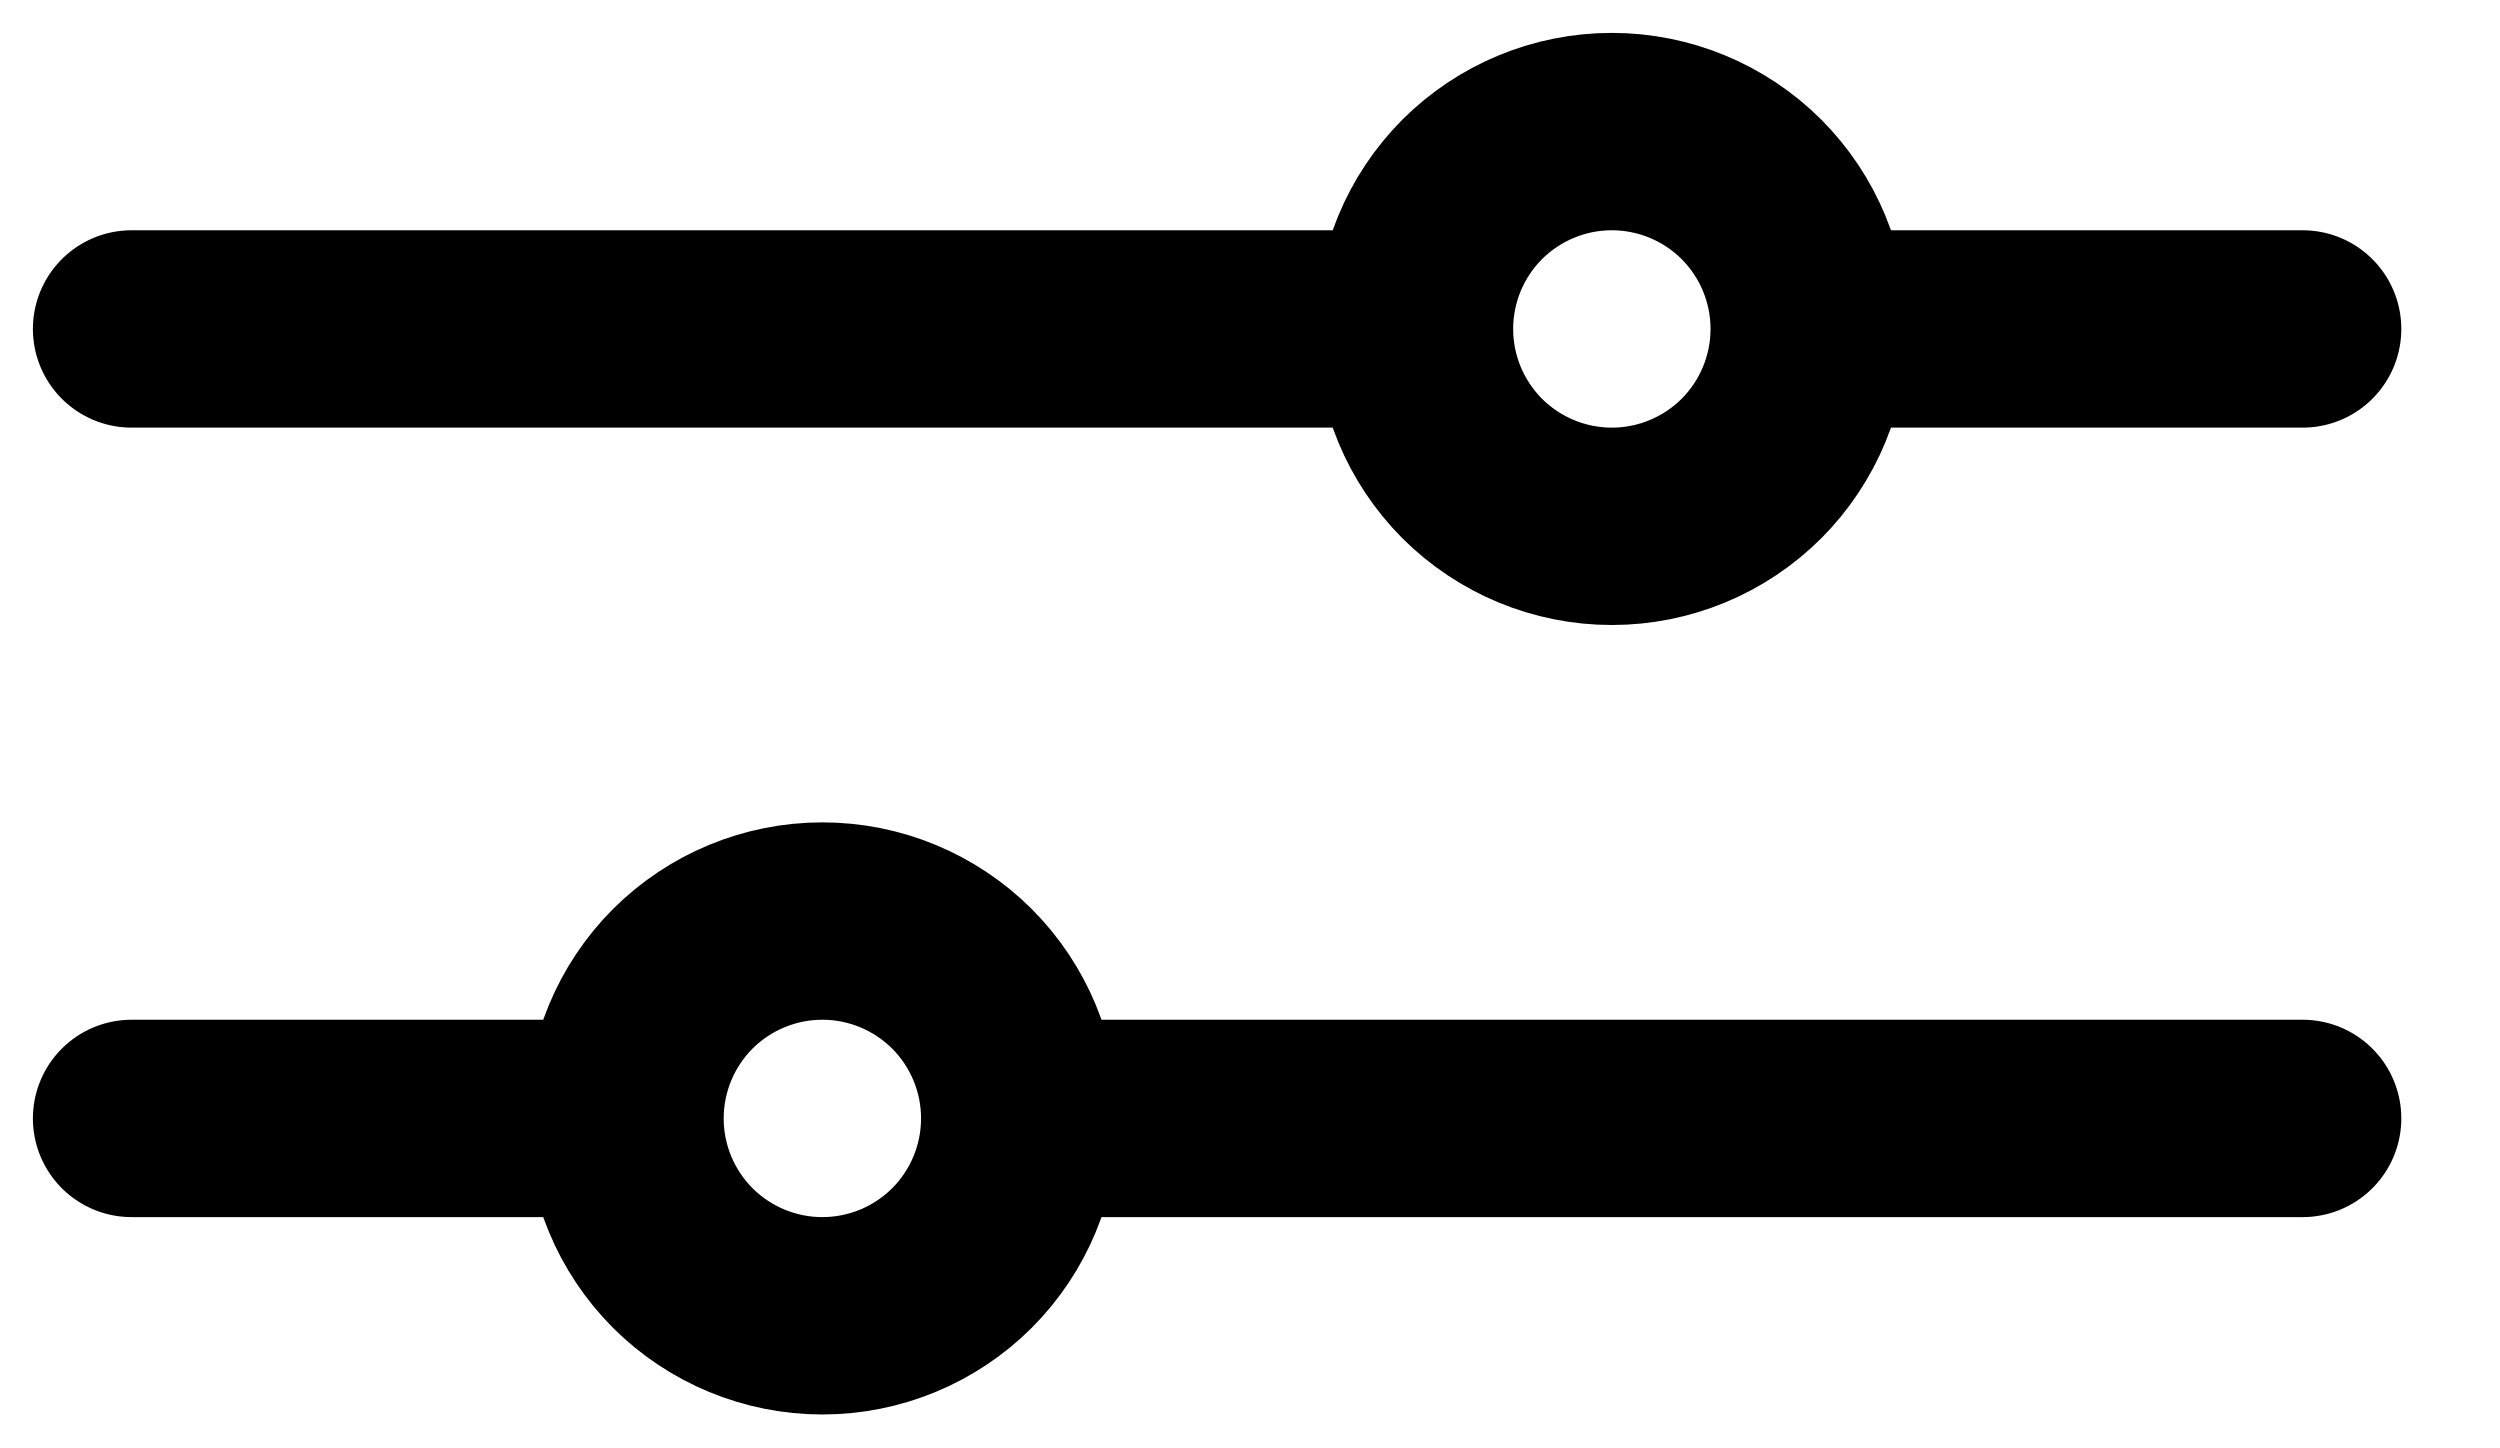
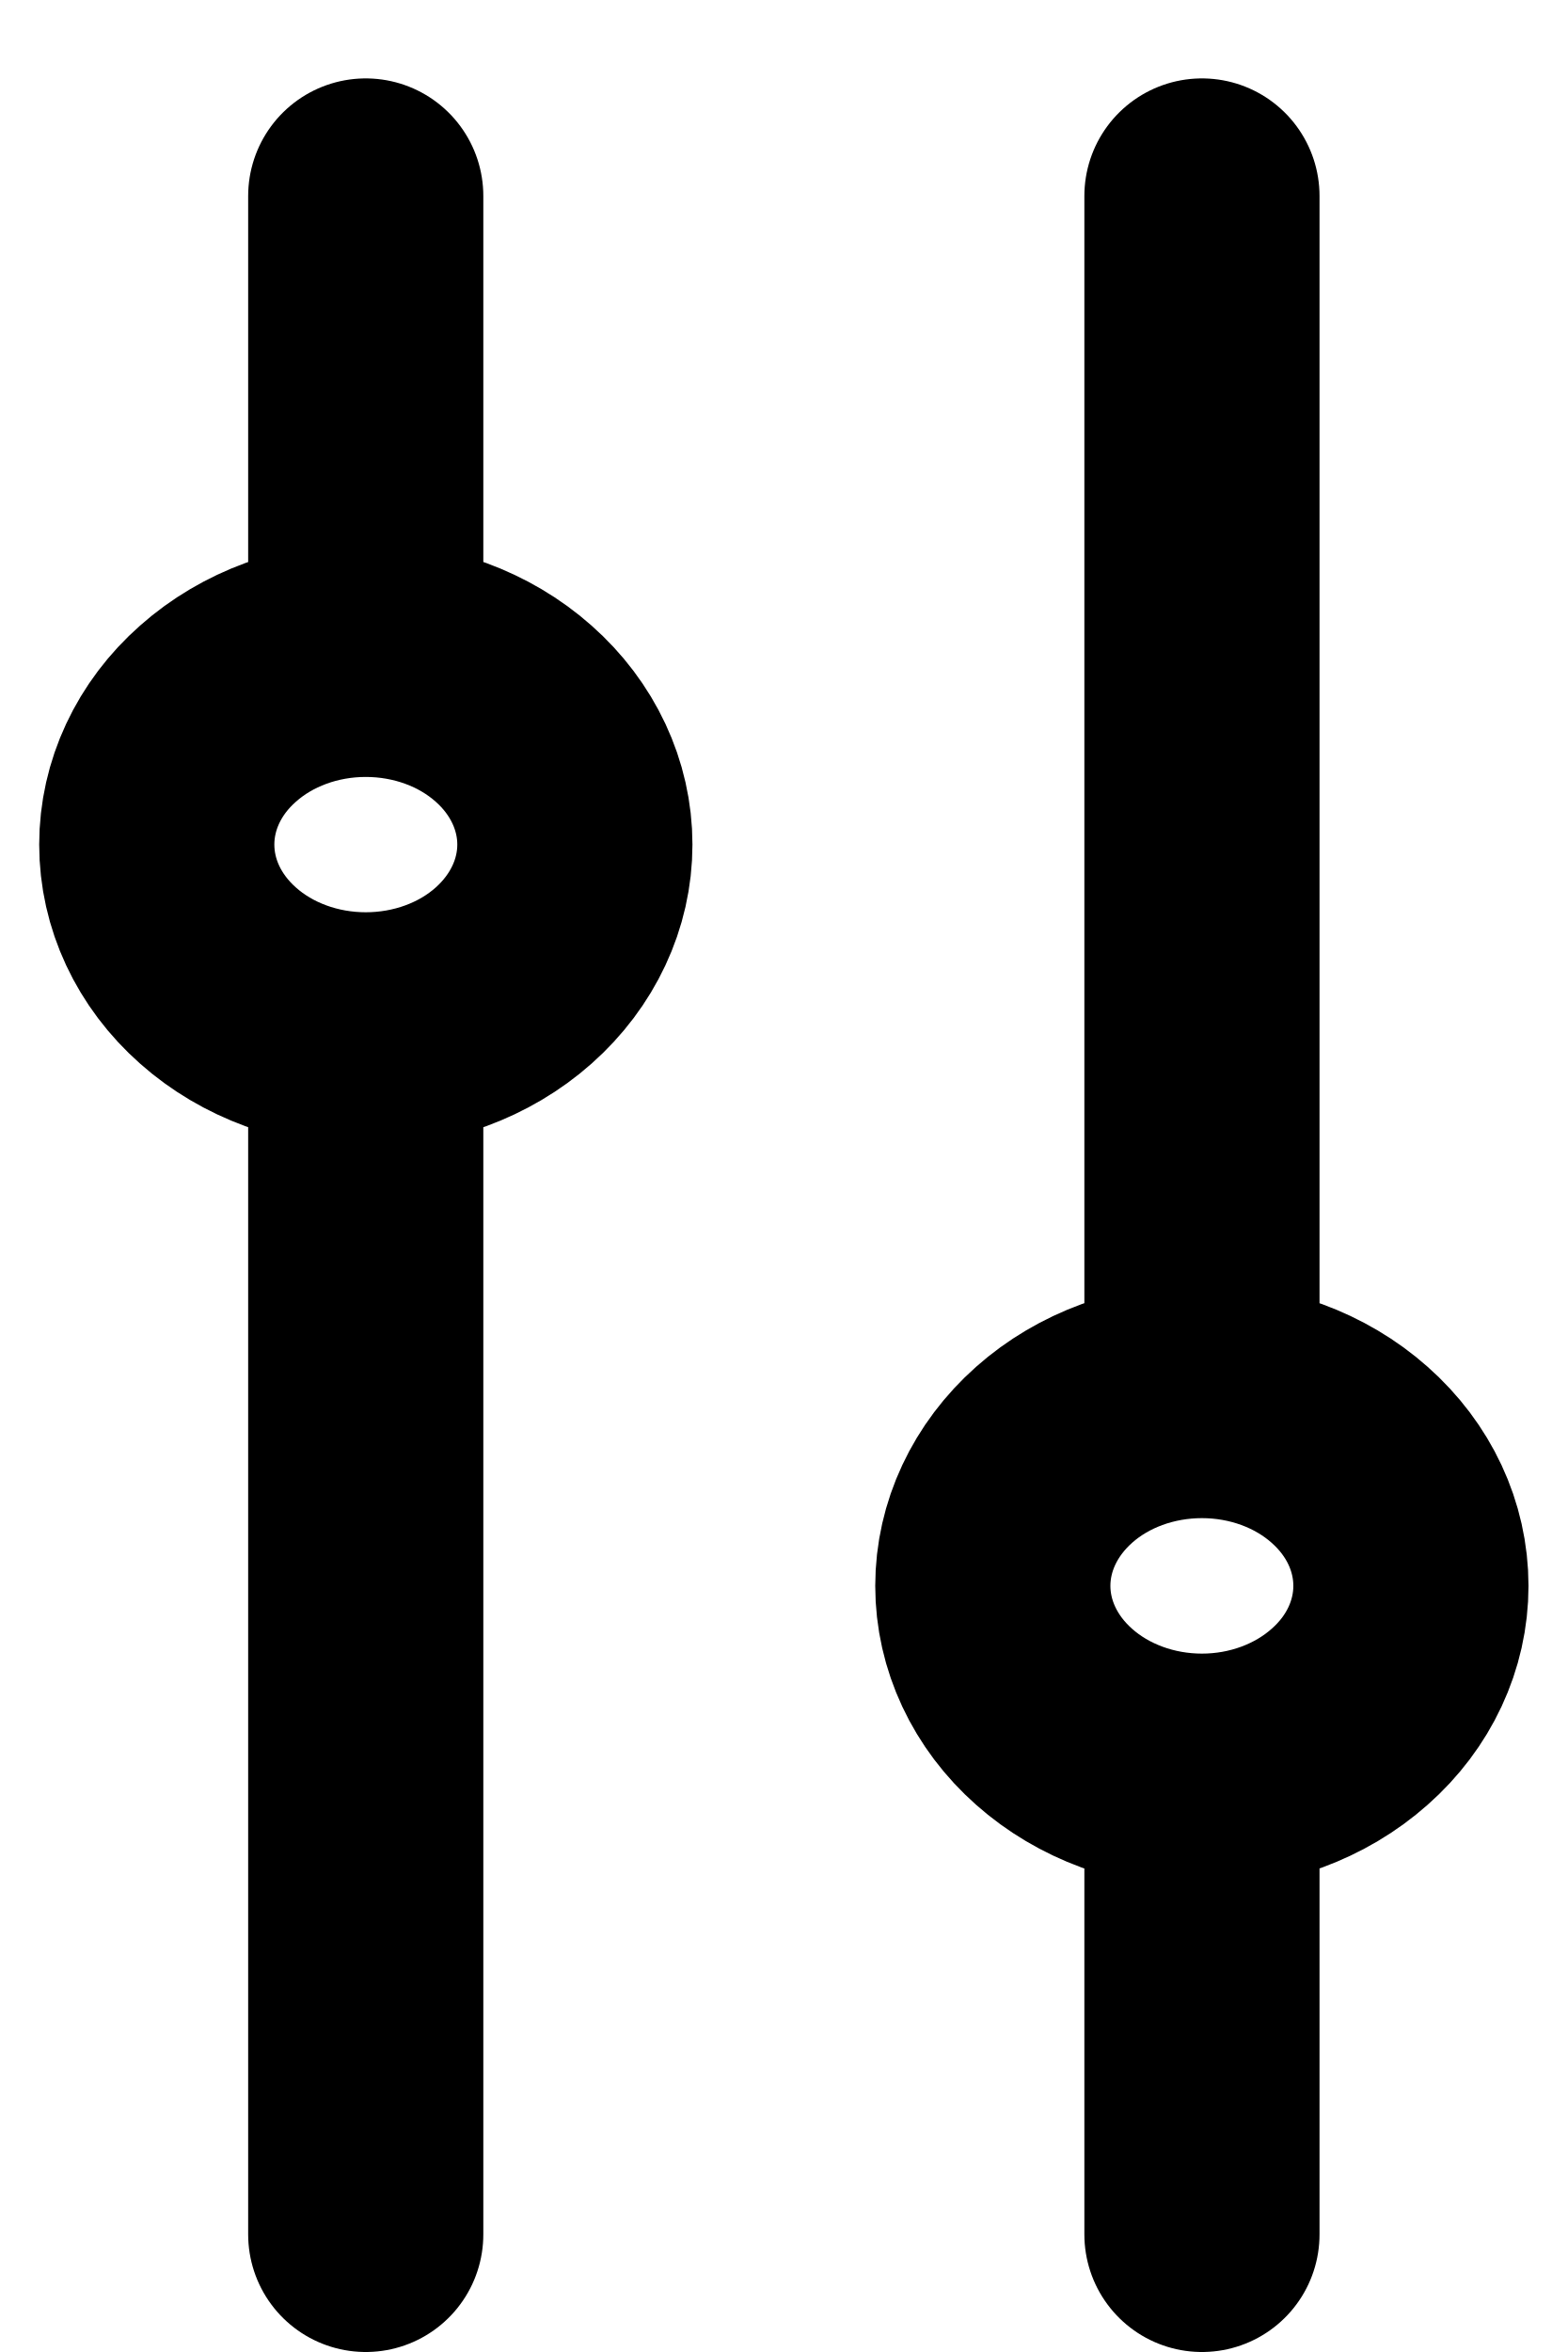
- <svg xmlns="http://www.w3.org/2000/svg" width="19" height="11" viewBox="0 0 19 11" fill="none">
-   <path d="M7.75 8.5H17.5M7.75 8.5C7.75 8.898 7.592 9.279 7.311 9.561C7.029 9.842 6.648 10 6.25 10C5.852 10 5.471 9.842 5.189 9.561C4.908 9.279 4.75 8.898 4.75 8.5M7.75 8.5C7.75 8.102 7.592 7.721 7.311 7.439C7.029 7.158 6.648 7 6.25 7C5.852 7 5.471 7.158 5.189 7.439C4.908 7.721 4.75 8.102 4.75 8.5M4.75 8.5H1M13.75 2.5H17.5M13.75 2.5C13.75 2.898 13.592 3.279 13.311 3.561C13.029 3.842 12.648 4 12.25 4C11.852 4 11.471 3.842 11.189 3.561C10.908 3.279 10.75 2.898 10.75 2.5M13.75 2.5C13.75 2.102 13.592 1.721 13.311 1.439C13.029 1.158 12.648 1 12.25 1C11.852 1 11.471 1.158 11.189 1.439C10.908 1.721 10.75 2.102 10.75 2.5M10.75 2.5H1" stroke="black" stroke-width="1.5" stroke-linecap="round" stroke-linejoin="round" />
+ <svg xmlns="http://www.w3.org/2000/svg" width="10" height="15" viewBox="0 0 10 15" fill="none">
+   <path d="M7.667 8.932L7.667 1.25M7.667 8.932C8.02 8.932 8.359 9.056 8.609 9.278C8.86 9.5 9 9.8 9 10.114C9 10.427 8.86 10.728 8.609 10.949C8.359 11.171 8.02 11.296 7.667 11.296M7.667 8.932C7.313 8.932 6.974 9.056 6.724 9.278C6.474 9.5 6.333 9.8 6.333 10.114C6.333 10.427 6.474 10.728 6.724 10.949C6.974 11.171 7.313 11.296 7.667 11.296M7.667 11.296V14.25M2.333 4.205V1.25M2.333 4.205C2.687 4.205 3.026 4.329 3.276 4.551C3.526 4.772 3.667 5.073 3.667 5.386C3.667 5.7 3.526 6 3.276 6.222C3.026 6.444 2.687 6.568 2.333 6.568M2.333 4.205C1.98 4.205 1.641 4.329 1.391 4.551C1.14 4.772 1 5.073 1 5.386C1 5.7 1.14 6 1.391 6.222C1.641 6.444 1.98 6.568 2.333 6.568M2.333 6.568L2.333 14.25" stroke="black" stroke-width="1.5" stroke-linecap="round" stroke-linejoin="round" />
</svg>
